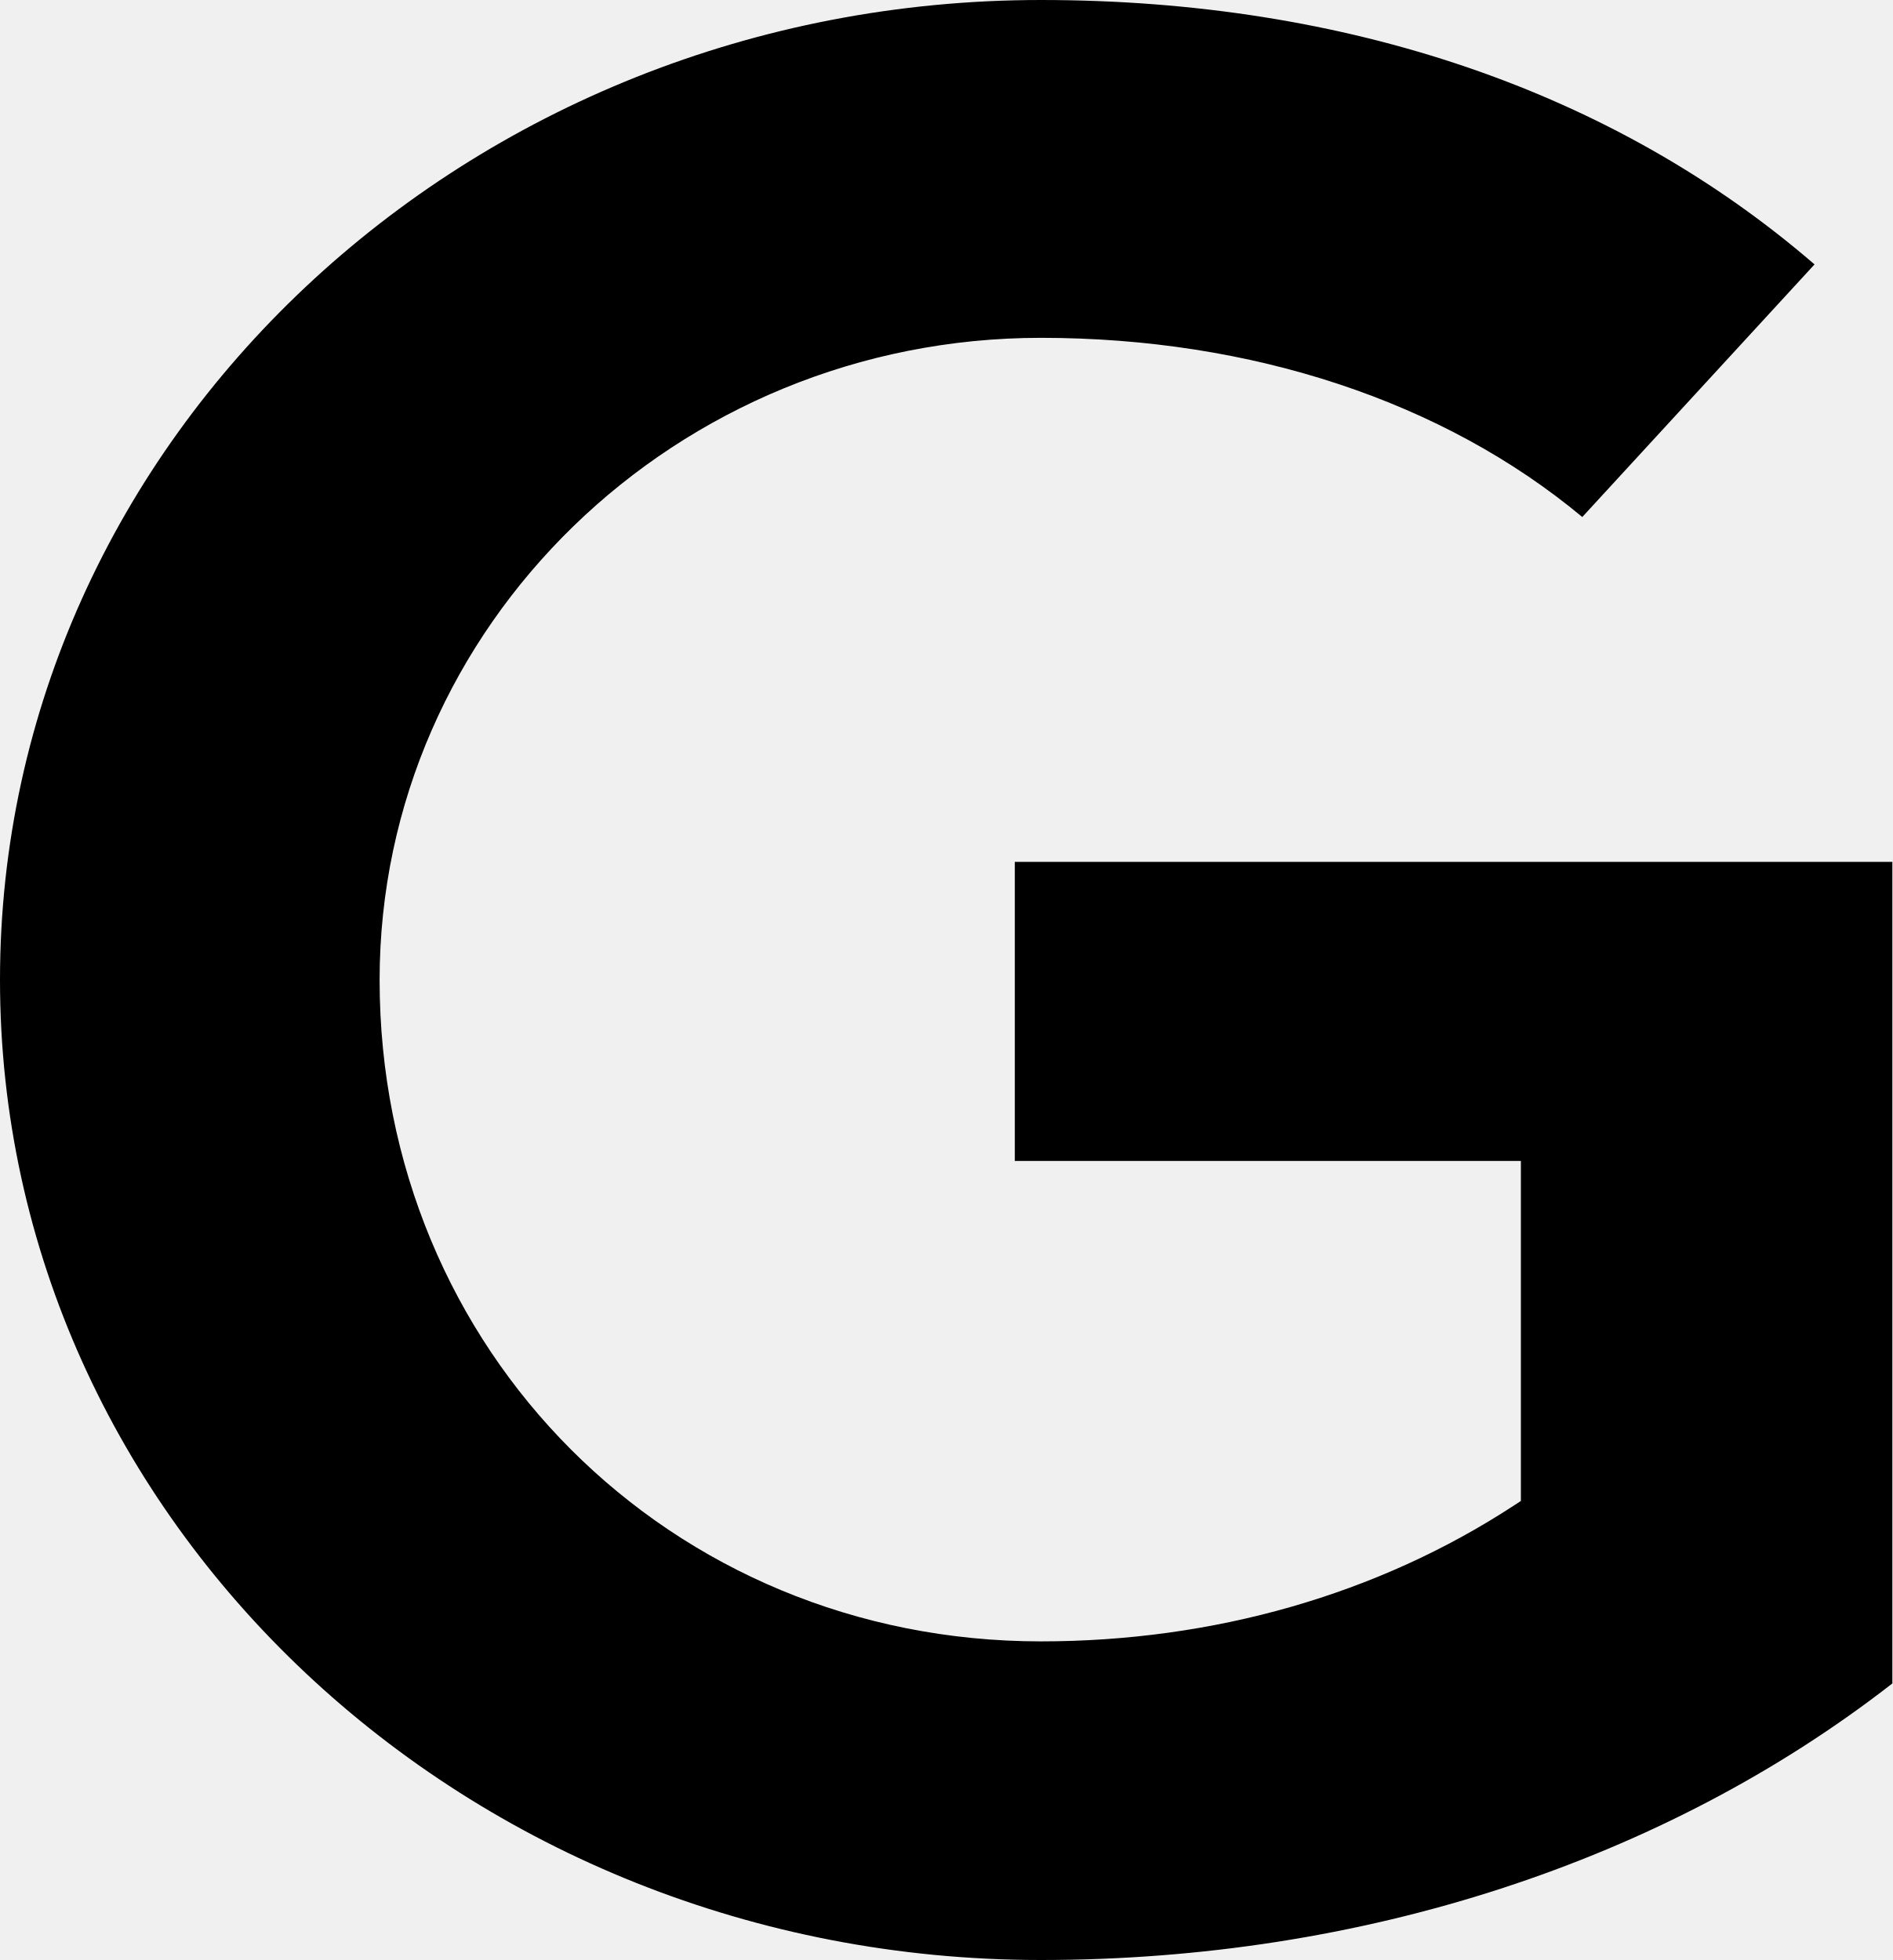
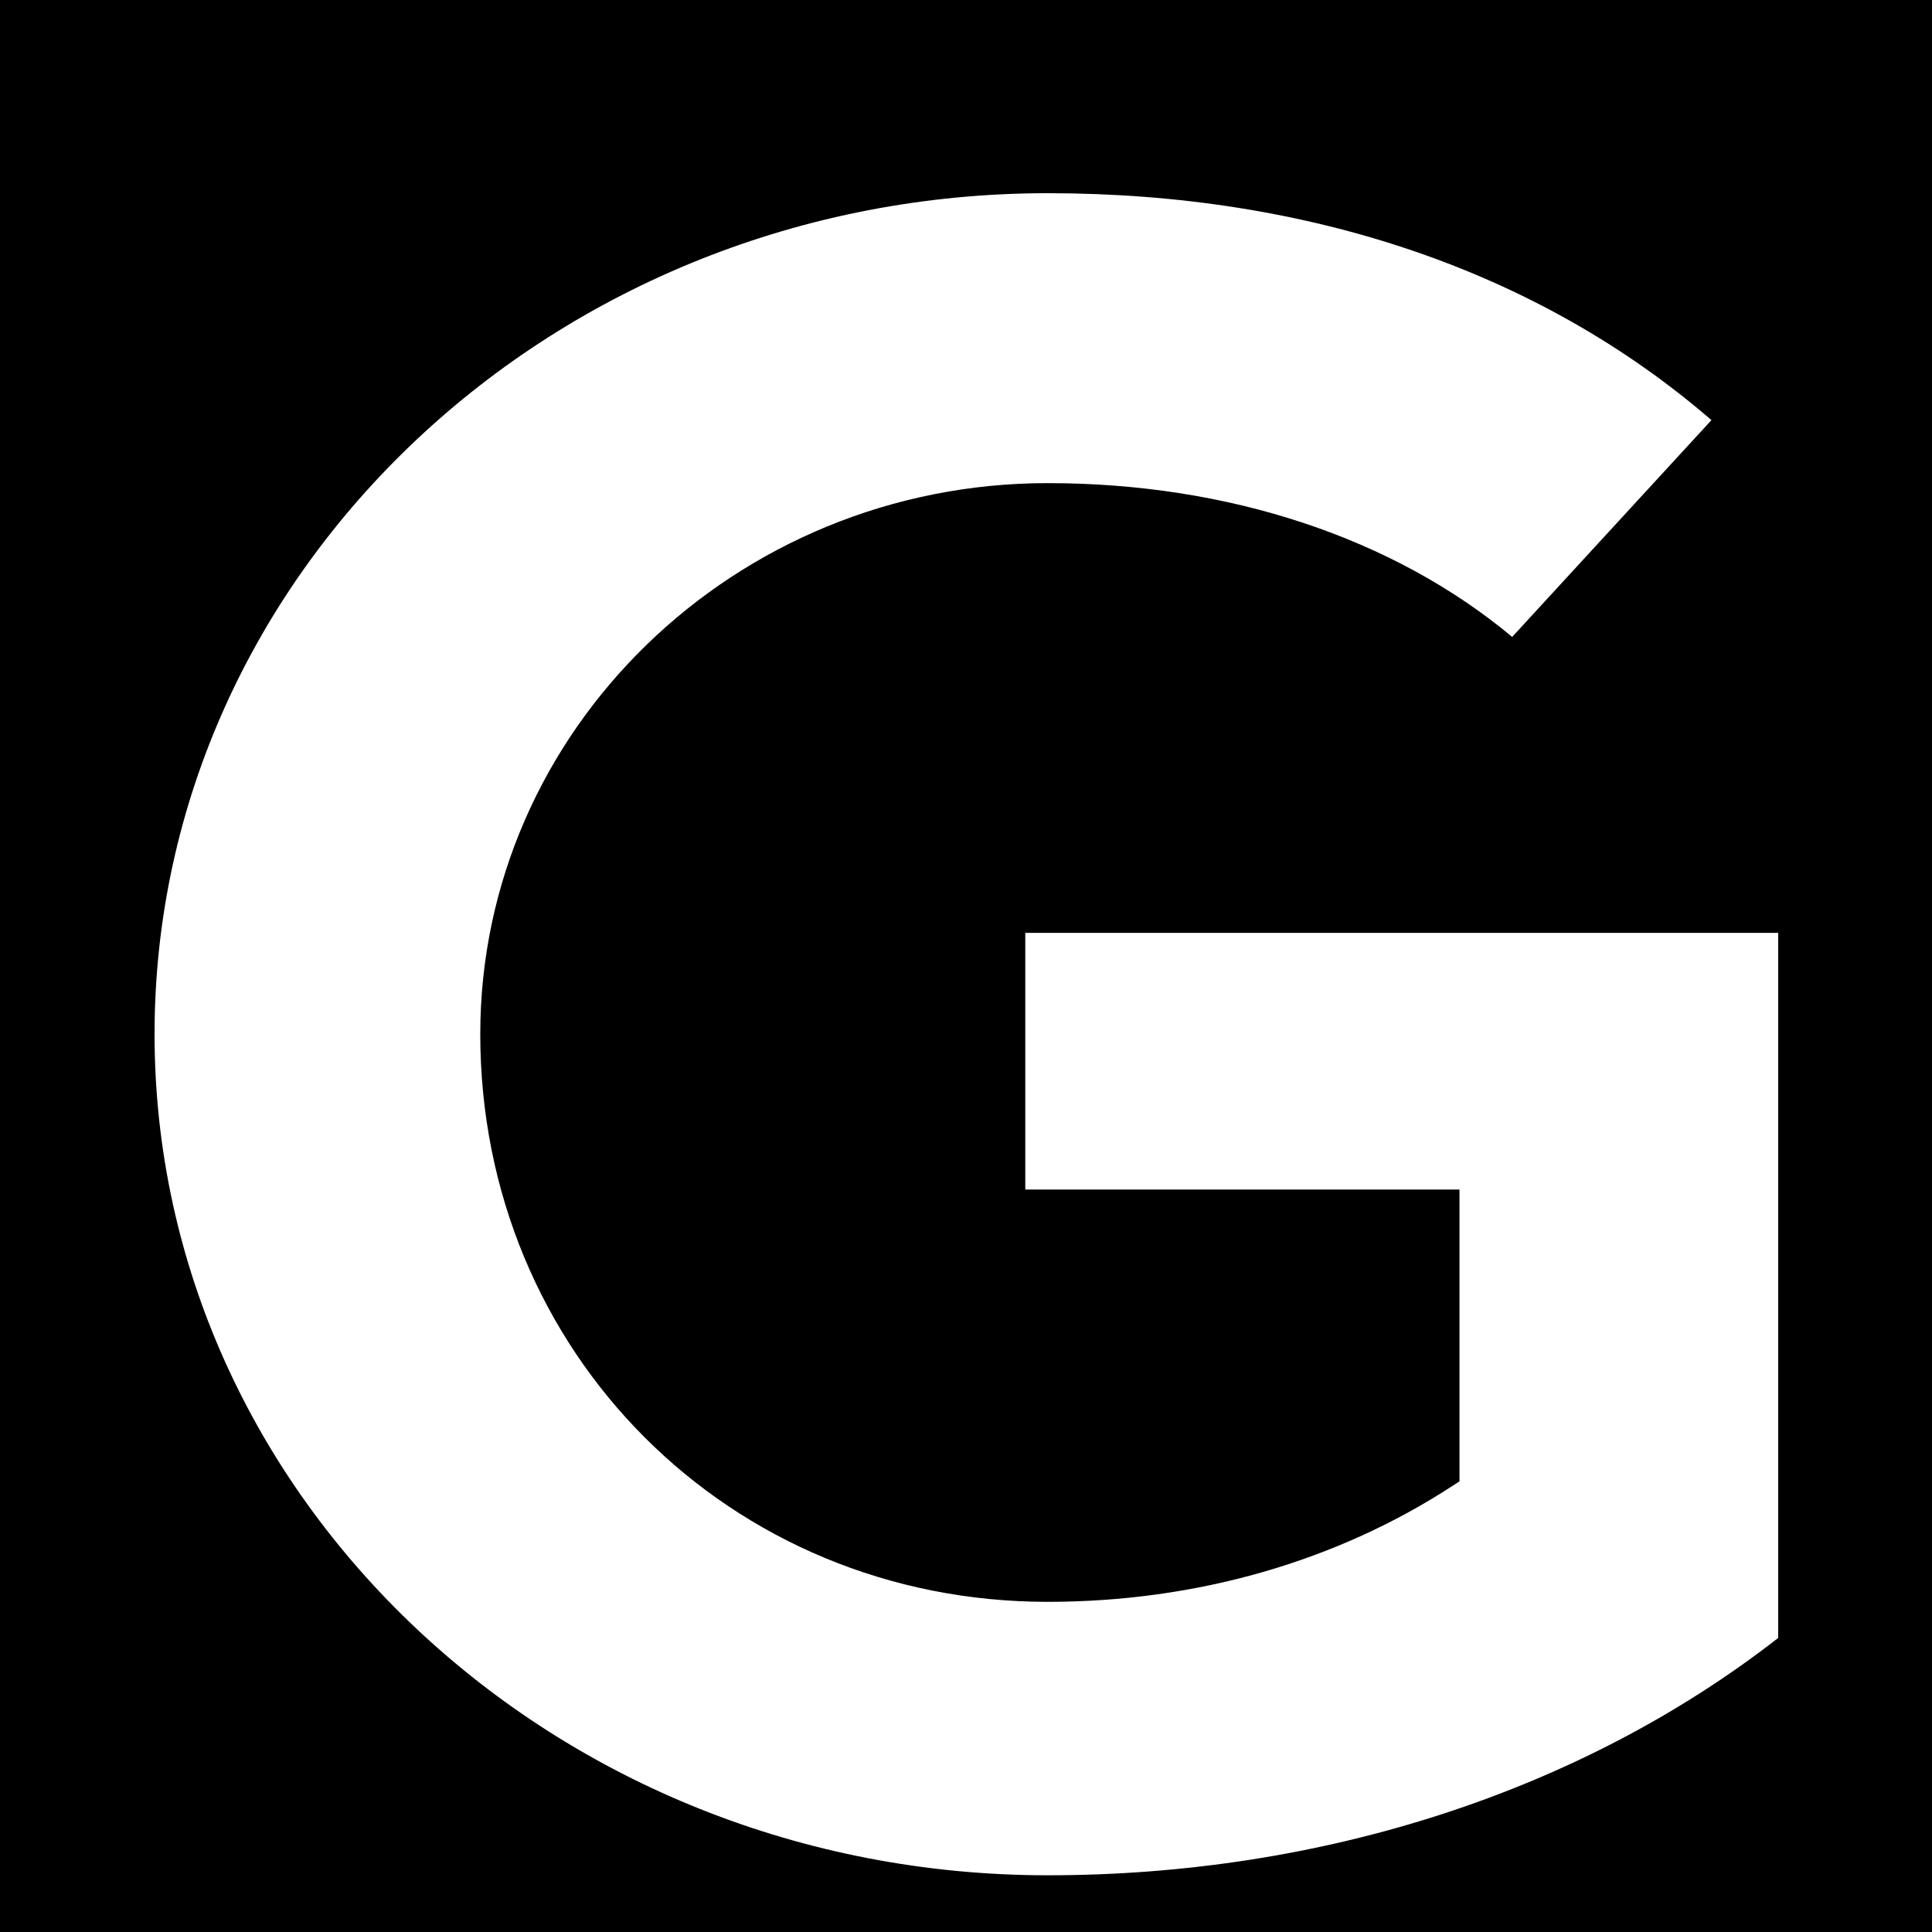
- <svg xmlns="http://www.w3.org/2000/svg" viewBox="0 0 116.913 121.12">
-   <g transform="translate(49.86516,-63.74376)">
-     <g transform="matrix(7.512251,0,0,7.512251,-49.86516,63.74376)">
-       <path fill="#000000" d="m 8.56,16.123 c 2.637,0 5.118,-0.807 7.003,-2.275 V 7.09 H 8.346 v 2.46 h 4.162 v 2.797 l -0.063,0.041 c -1.116,0.728 -2.462,1.114 -3.885,1.114 -3.05,0 -5.438,-2.391 -5.438,-5.441 0,-2.912 2.44,-5.282 5.438,-5.282 1.736,0 3.313,0.524 4.453,1.474 l 1.91,-2.078 C 13.275,0.752 11.078,0 8.56,0 3.84,0 0,3.616 0,8.06 c 0,4.447 3.84,8.063 8.56,8.063 z" />
-     </g>
+ <svg xmlns="http://www.w3.org/2000/svg" viewBox="0 0 100 100">
+   <rect width="100" height="100" fill="#000000" />
+   <g transform="translate(8, 10) scale(5.4)">
+     <path fill="#ffffff" d="m 8.56,16.123 c 2.637,0 5.118,-0.807 7.003,-2.275 V 7.09 H 8.346 v 2.46 h 4.162 v 2.797 l -0.063,0.041 c -1.116,0.728 -2.462,1.114 -3.885,1.114 -3.05,0 -5.438,-2.391 -5.438,-5.441 0,-2.912 2.44,-5.282 5.438,-5.282 1.736,0 3.313,0.524 4.453,1.474 l 1.91,-2.078 C 13.275,0.752 11.078,0 8.56,0 3.84,0 0,3.616 0,8.06 c 0,4.447 3.84,8.063 8.56,8.063 z" />
  </g>
</svg>
